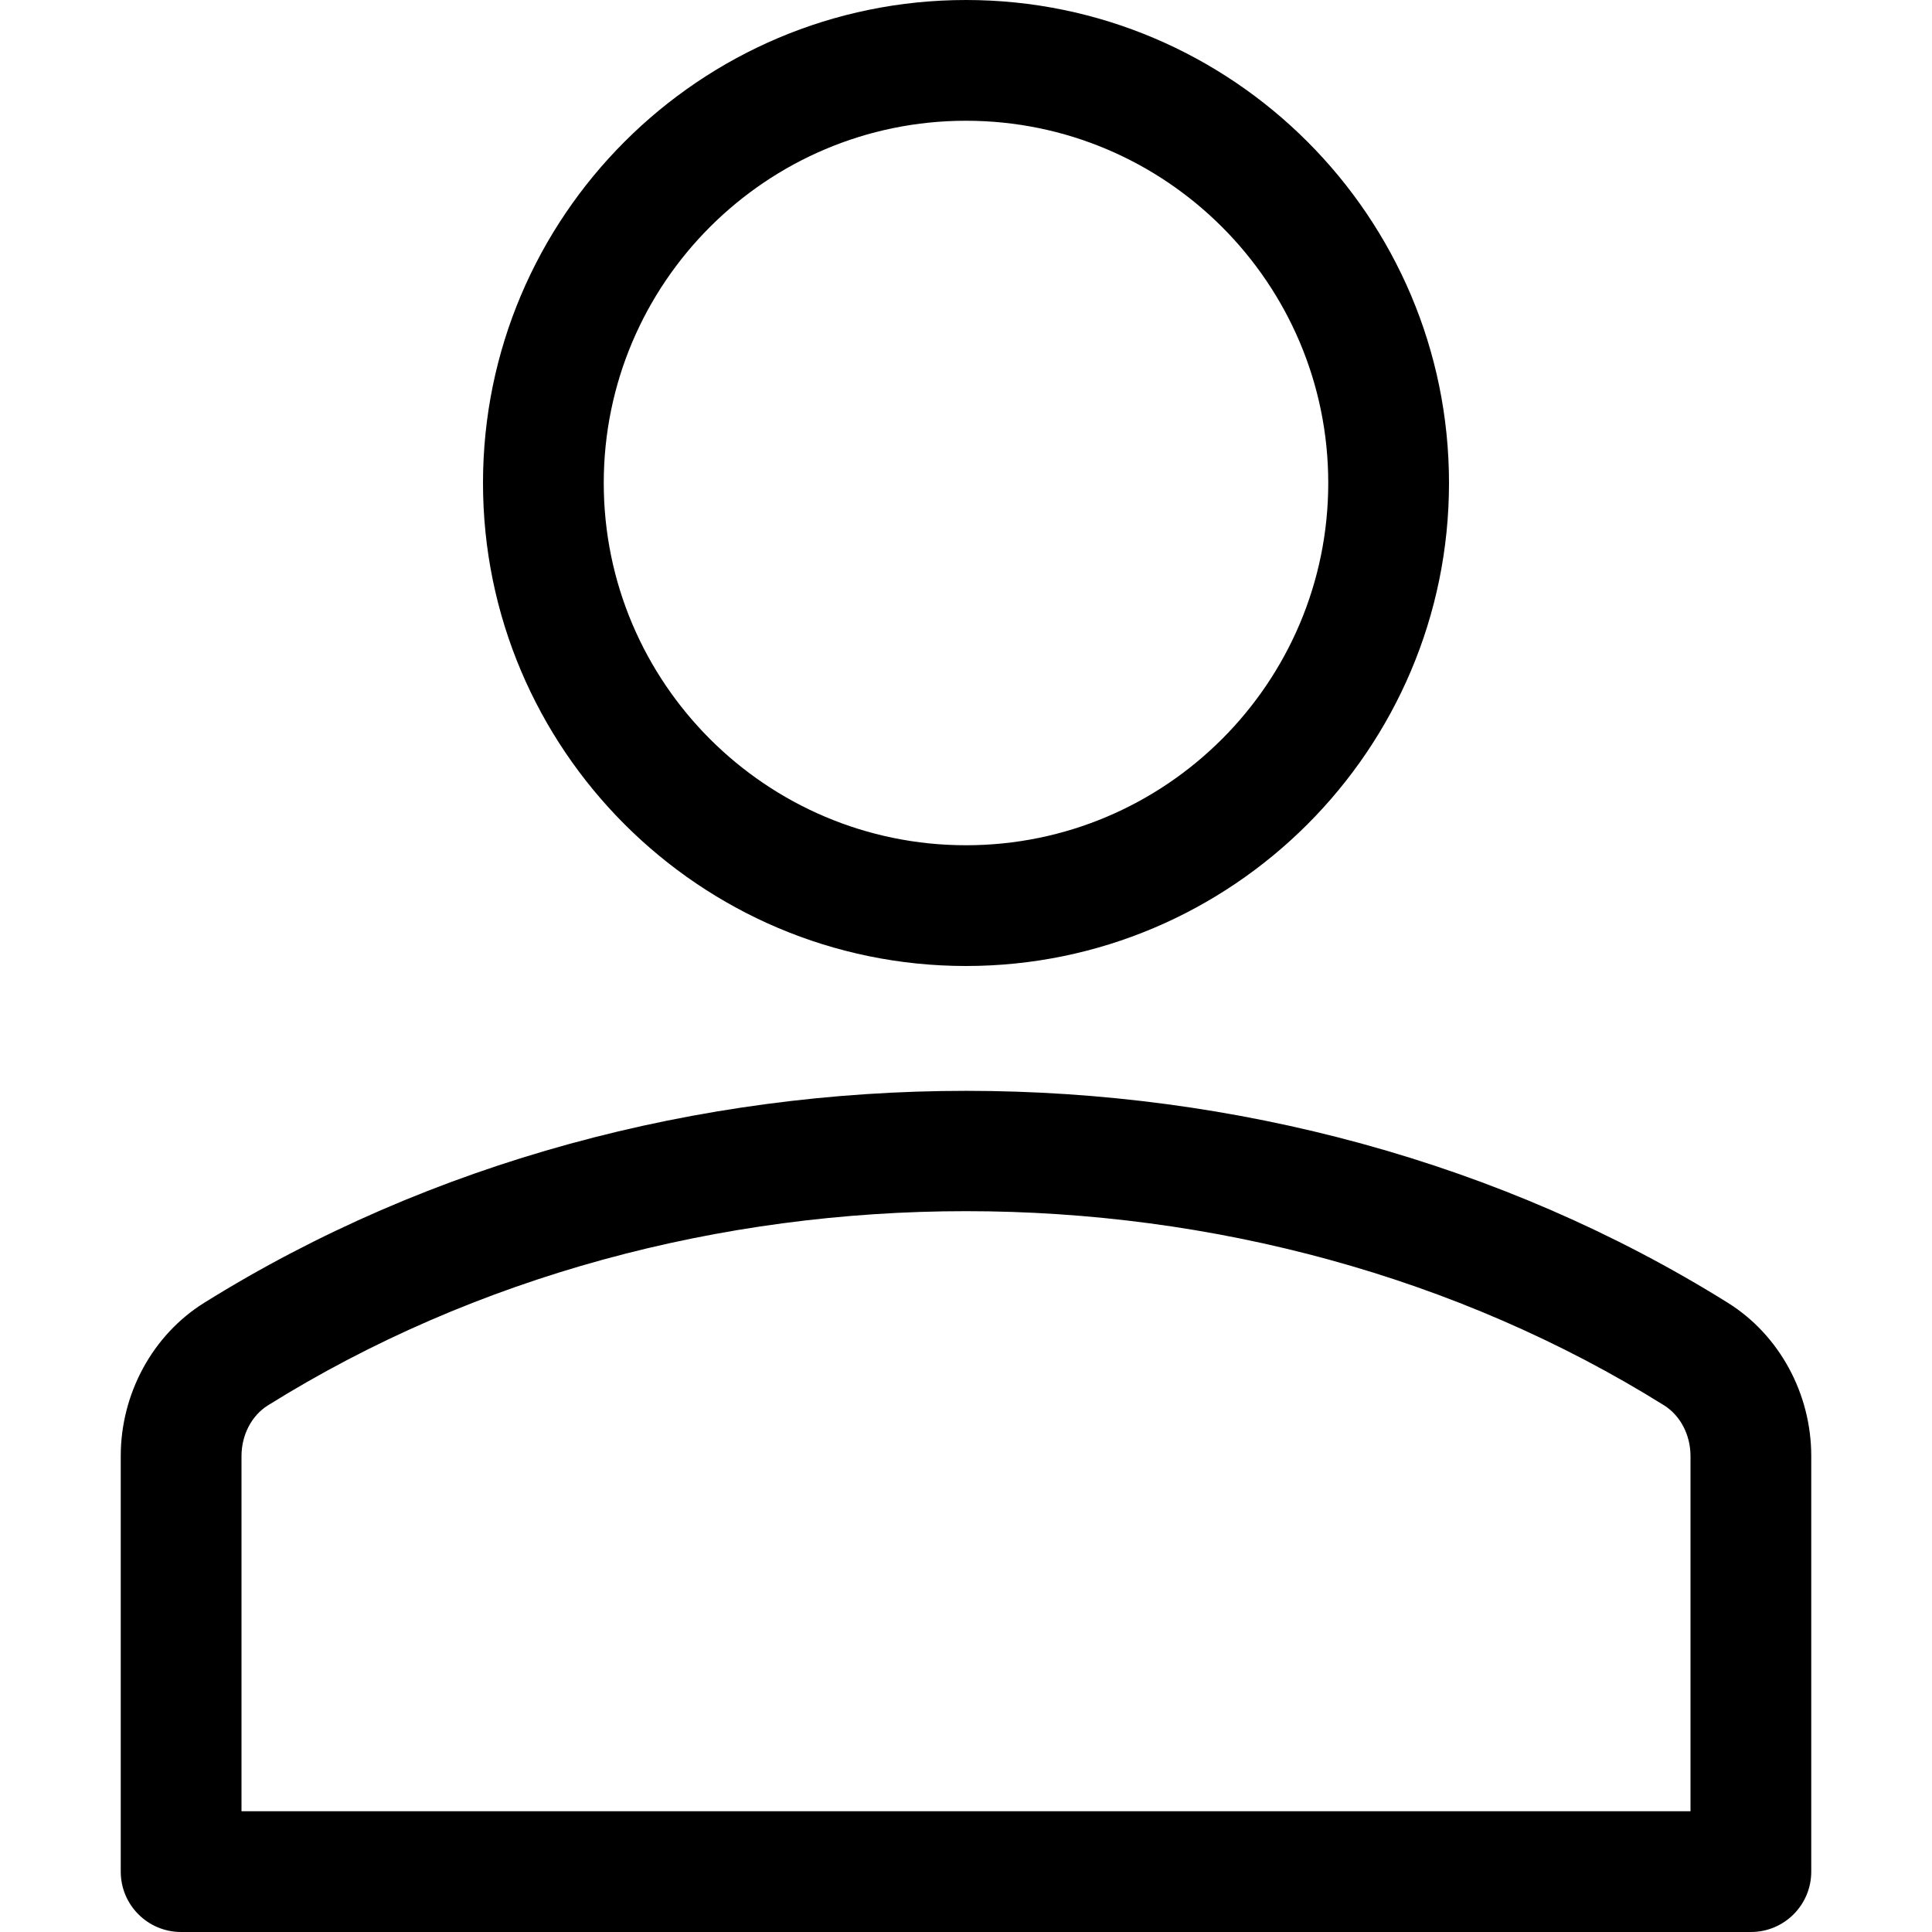
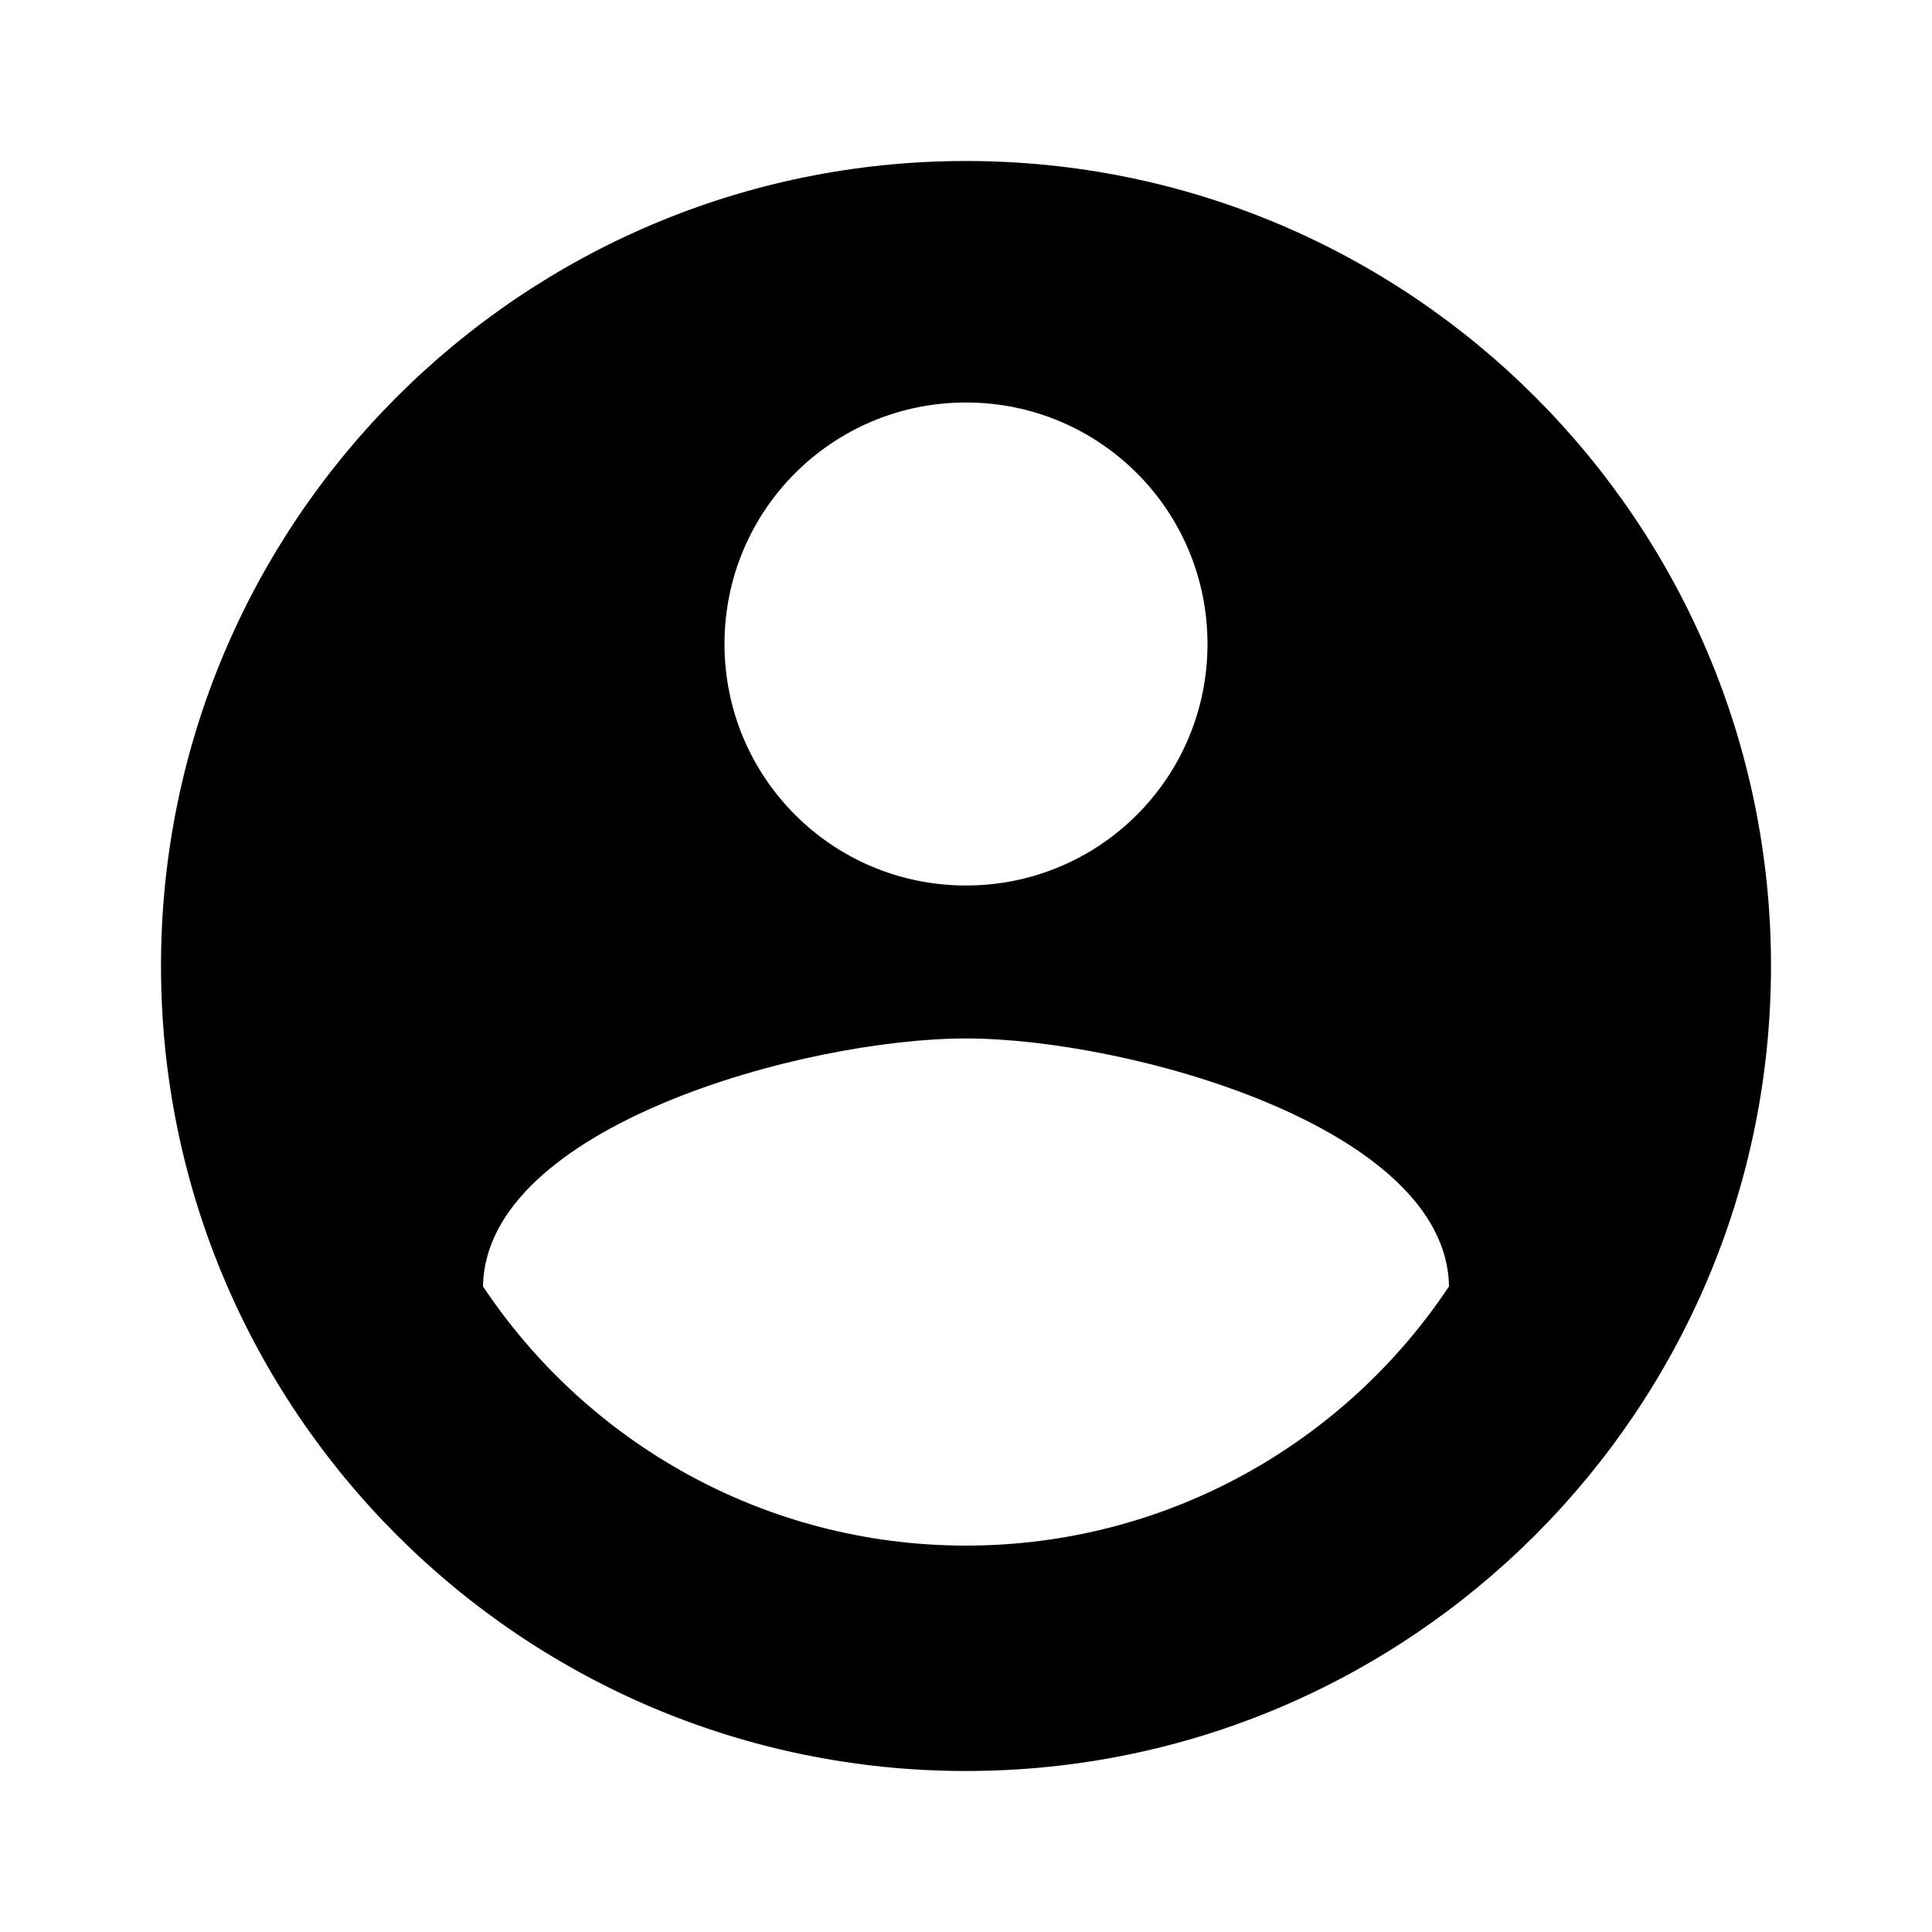
- <svg xmlns="http://www.w3.org/2000/svg" id="Capa_1" enable-background="new 0 0 551.13 551.13" height="512" viewBox="0 0 551.13 551.13" width="512">
-   <path d="m275.565 275.565c-75.972 0-137.783-61.81-137.783-137.783s61.811-137.782 137.783-137.782 137.783 61.81 137.783 137.783-61.811 137.782-137.783 137.782zm0-241.119c-56.983 0-103.337 46.353-103.337 103.337s46.353 103.337 103.337 103.337 103.337-46.354 103.337-103.337-46.354-103.337-103.337-103.337z" />
-   <path d="m499.461 551.13h-447.793c-9.52 0-17.223-7.703-17.223-17.223v-118.558c0-17.795 9.099-34.513 23.732-43.663 129.339-80.682 305.554-80.665 434.759-.017 14.649 9.166 23.749 25.885 23.749 43.679v118.558c0 9.521-7.703 17.224-17.224 17.224zm-430.57-34.445h413.348v-101.336c0-6.004-2.893-11.555-7.552-14.464-118.256-73.819-279.905-73.87-398.26.017-4.642 2.893-7.535 8.443-7.535 14.448z" />
+ <svg xmlns="http://www.w3.org/2000/svg" height="24" viewBox="0 0 24 24" width="24">
+   <path d="M12 2C6.48 2 2 6.48 2 12s4.48 10 10 10 10-4.48 10-10S17.52 2 12 2zm0 3c1.66 0 3 1.34 3 3s-1.34 3-3 3-3-1.34-3-3 1.34-3 3-3zm0 14.2c-2.5 0-4.71-1.28-6-3.22.03-1.99 4-3.08 6-3.08 1.99 0 5.97 1.09 6 3.08-1.29 1.94-3.5 3.22-6 3.22z" />
+   <path d="M0 0h24v24H0z" fill="none" />
</svg>
